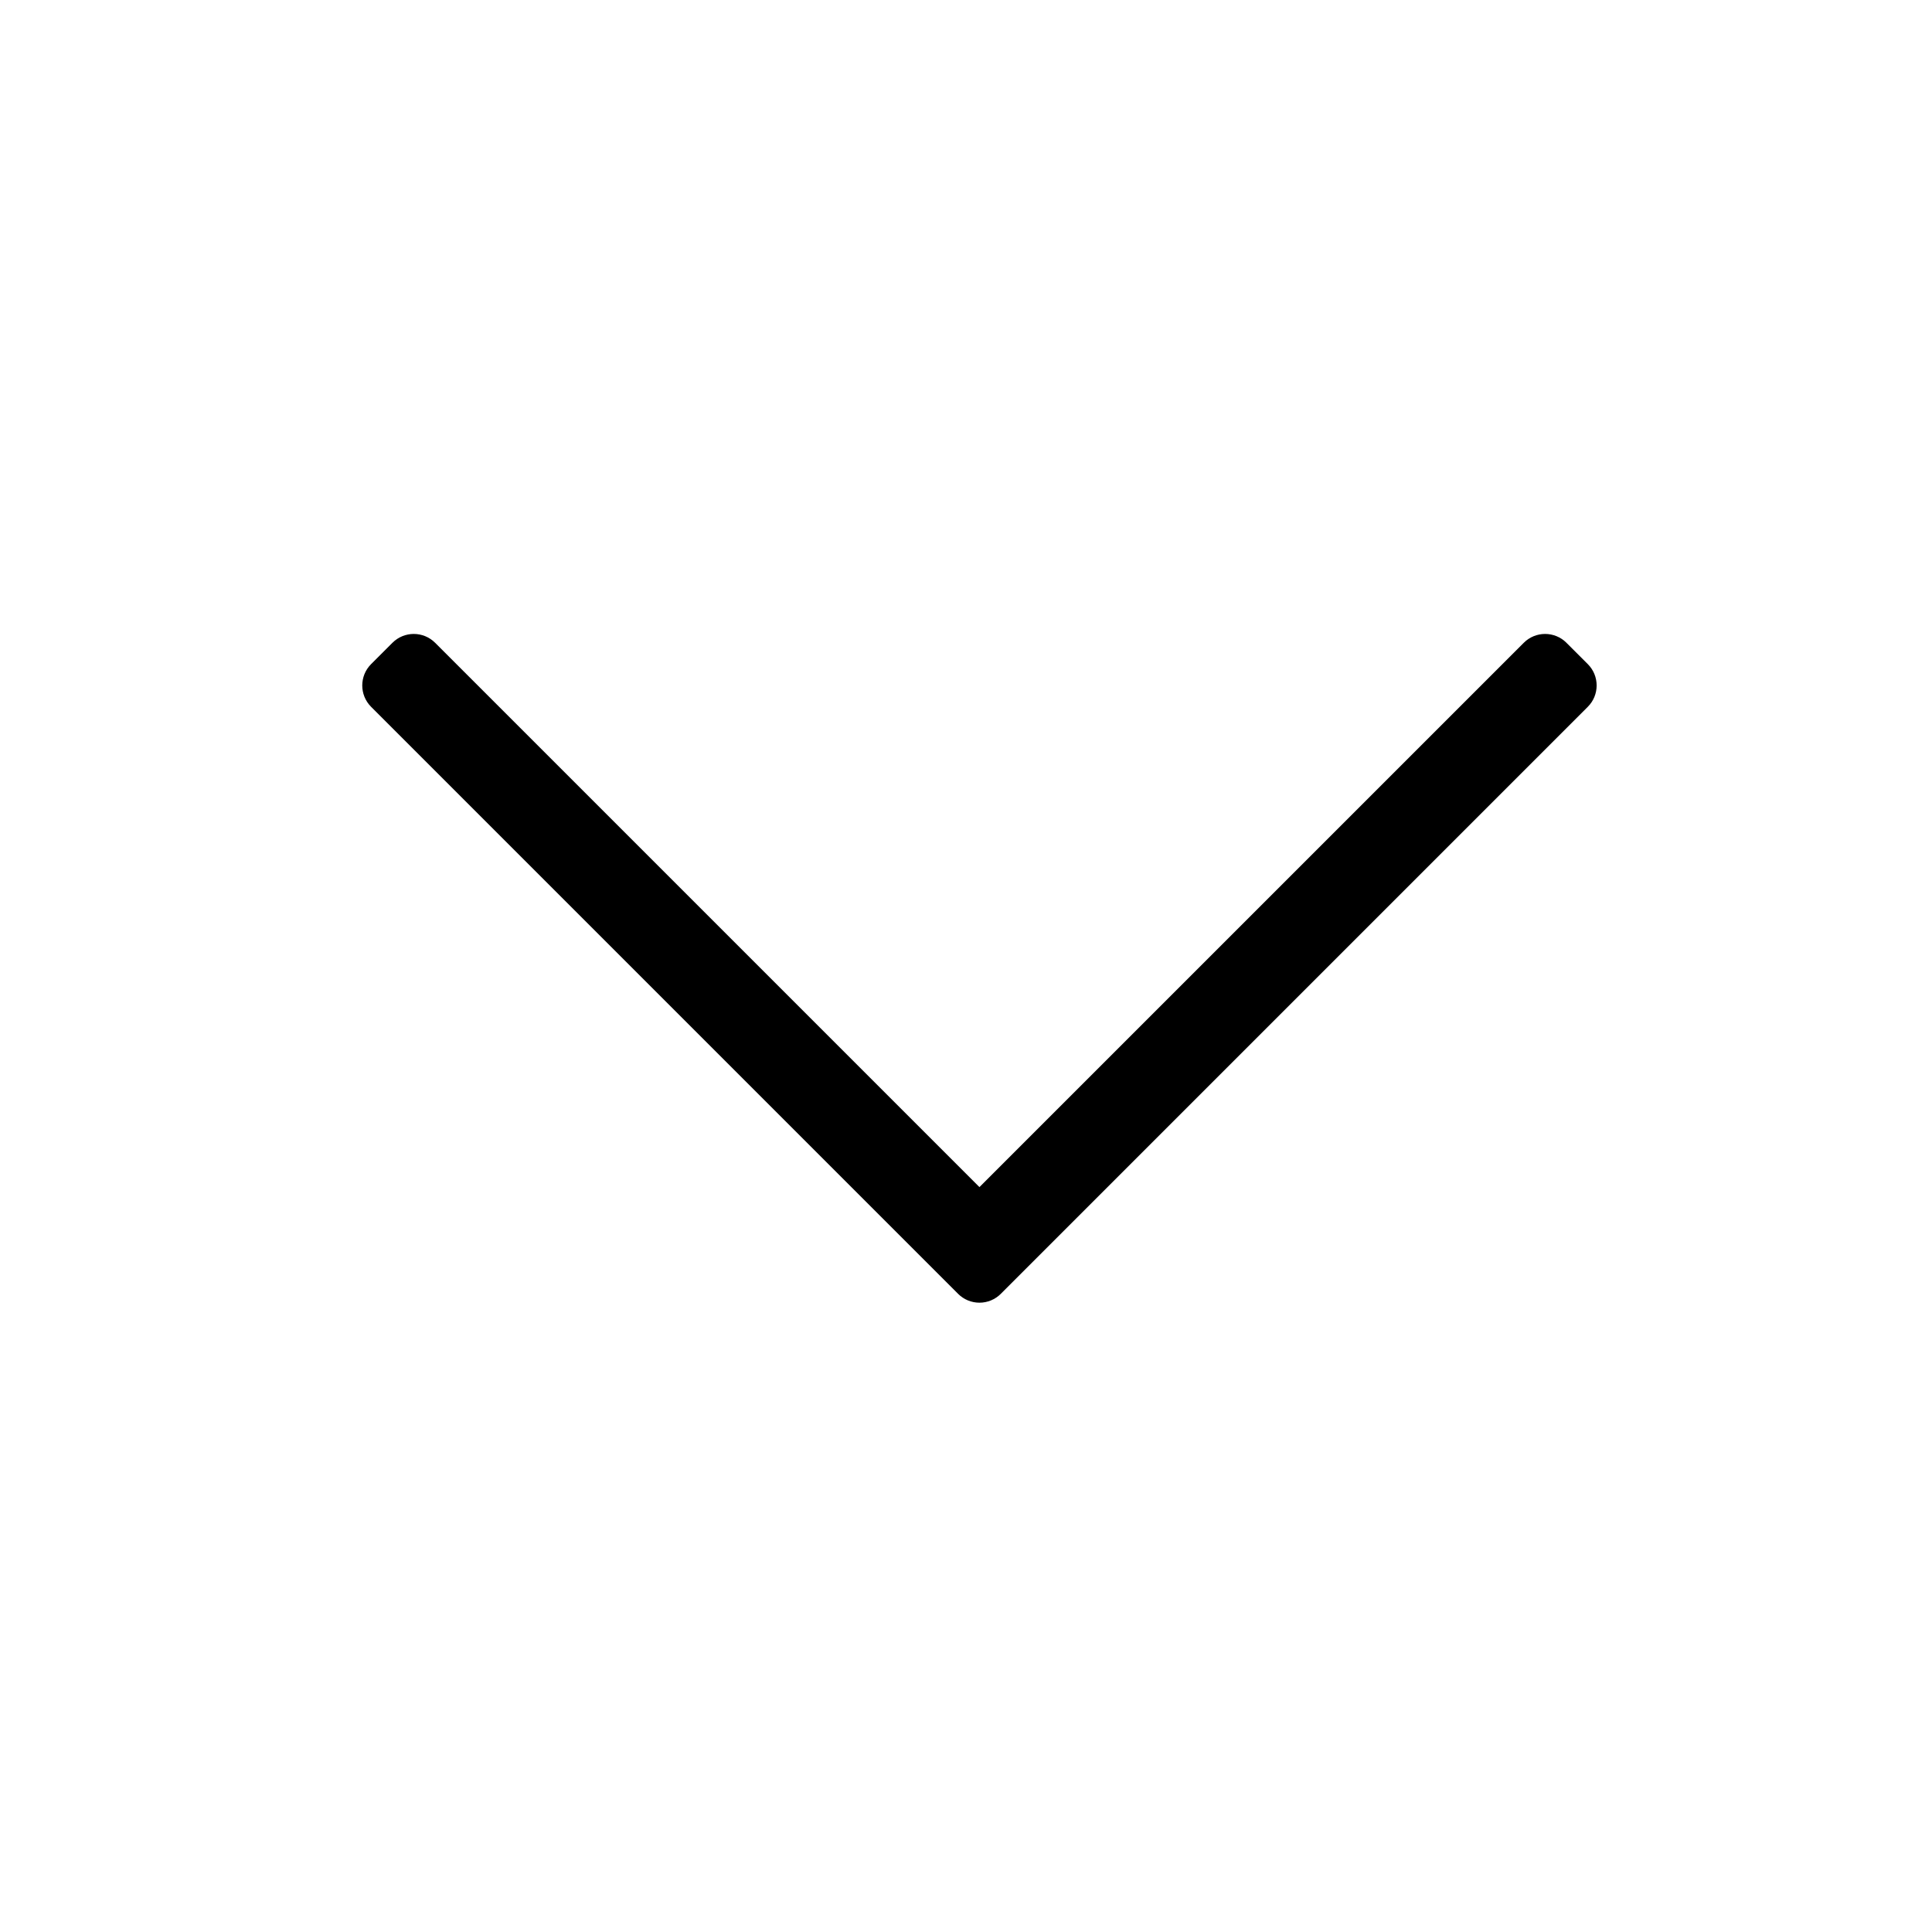
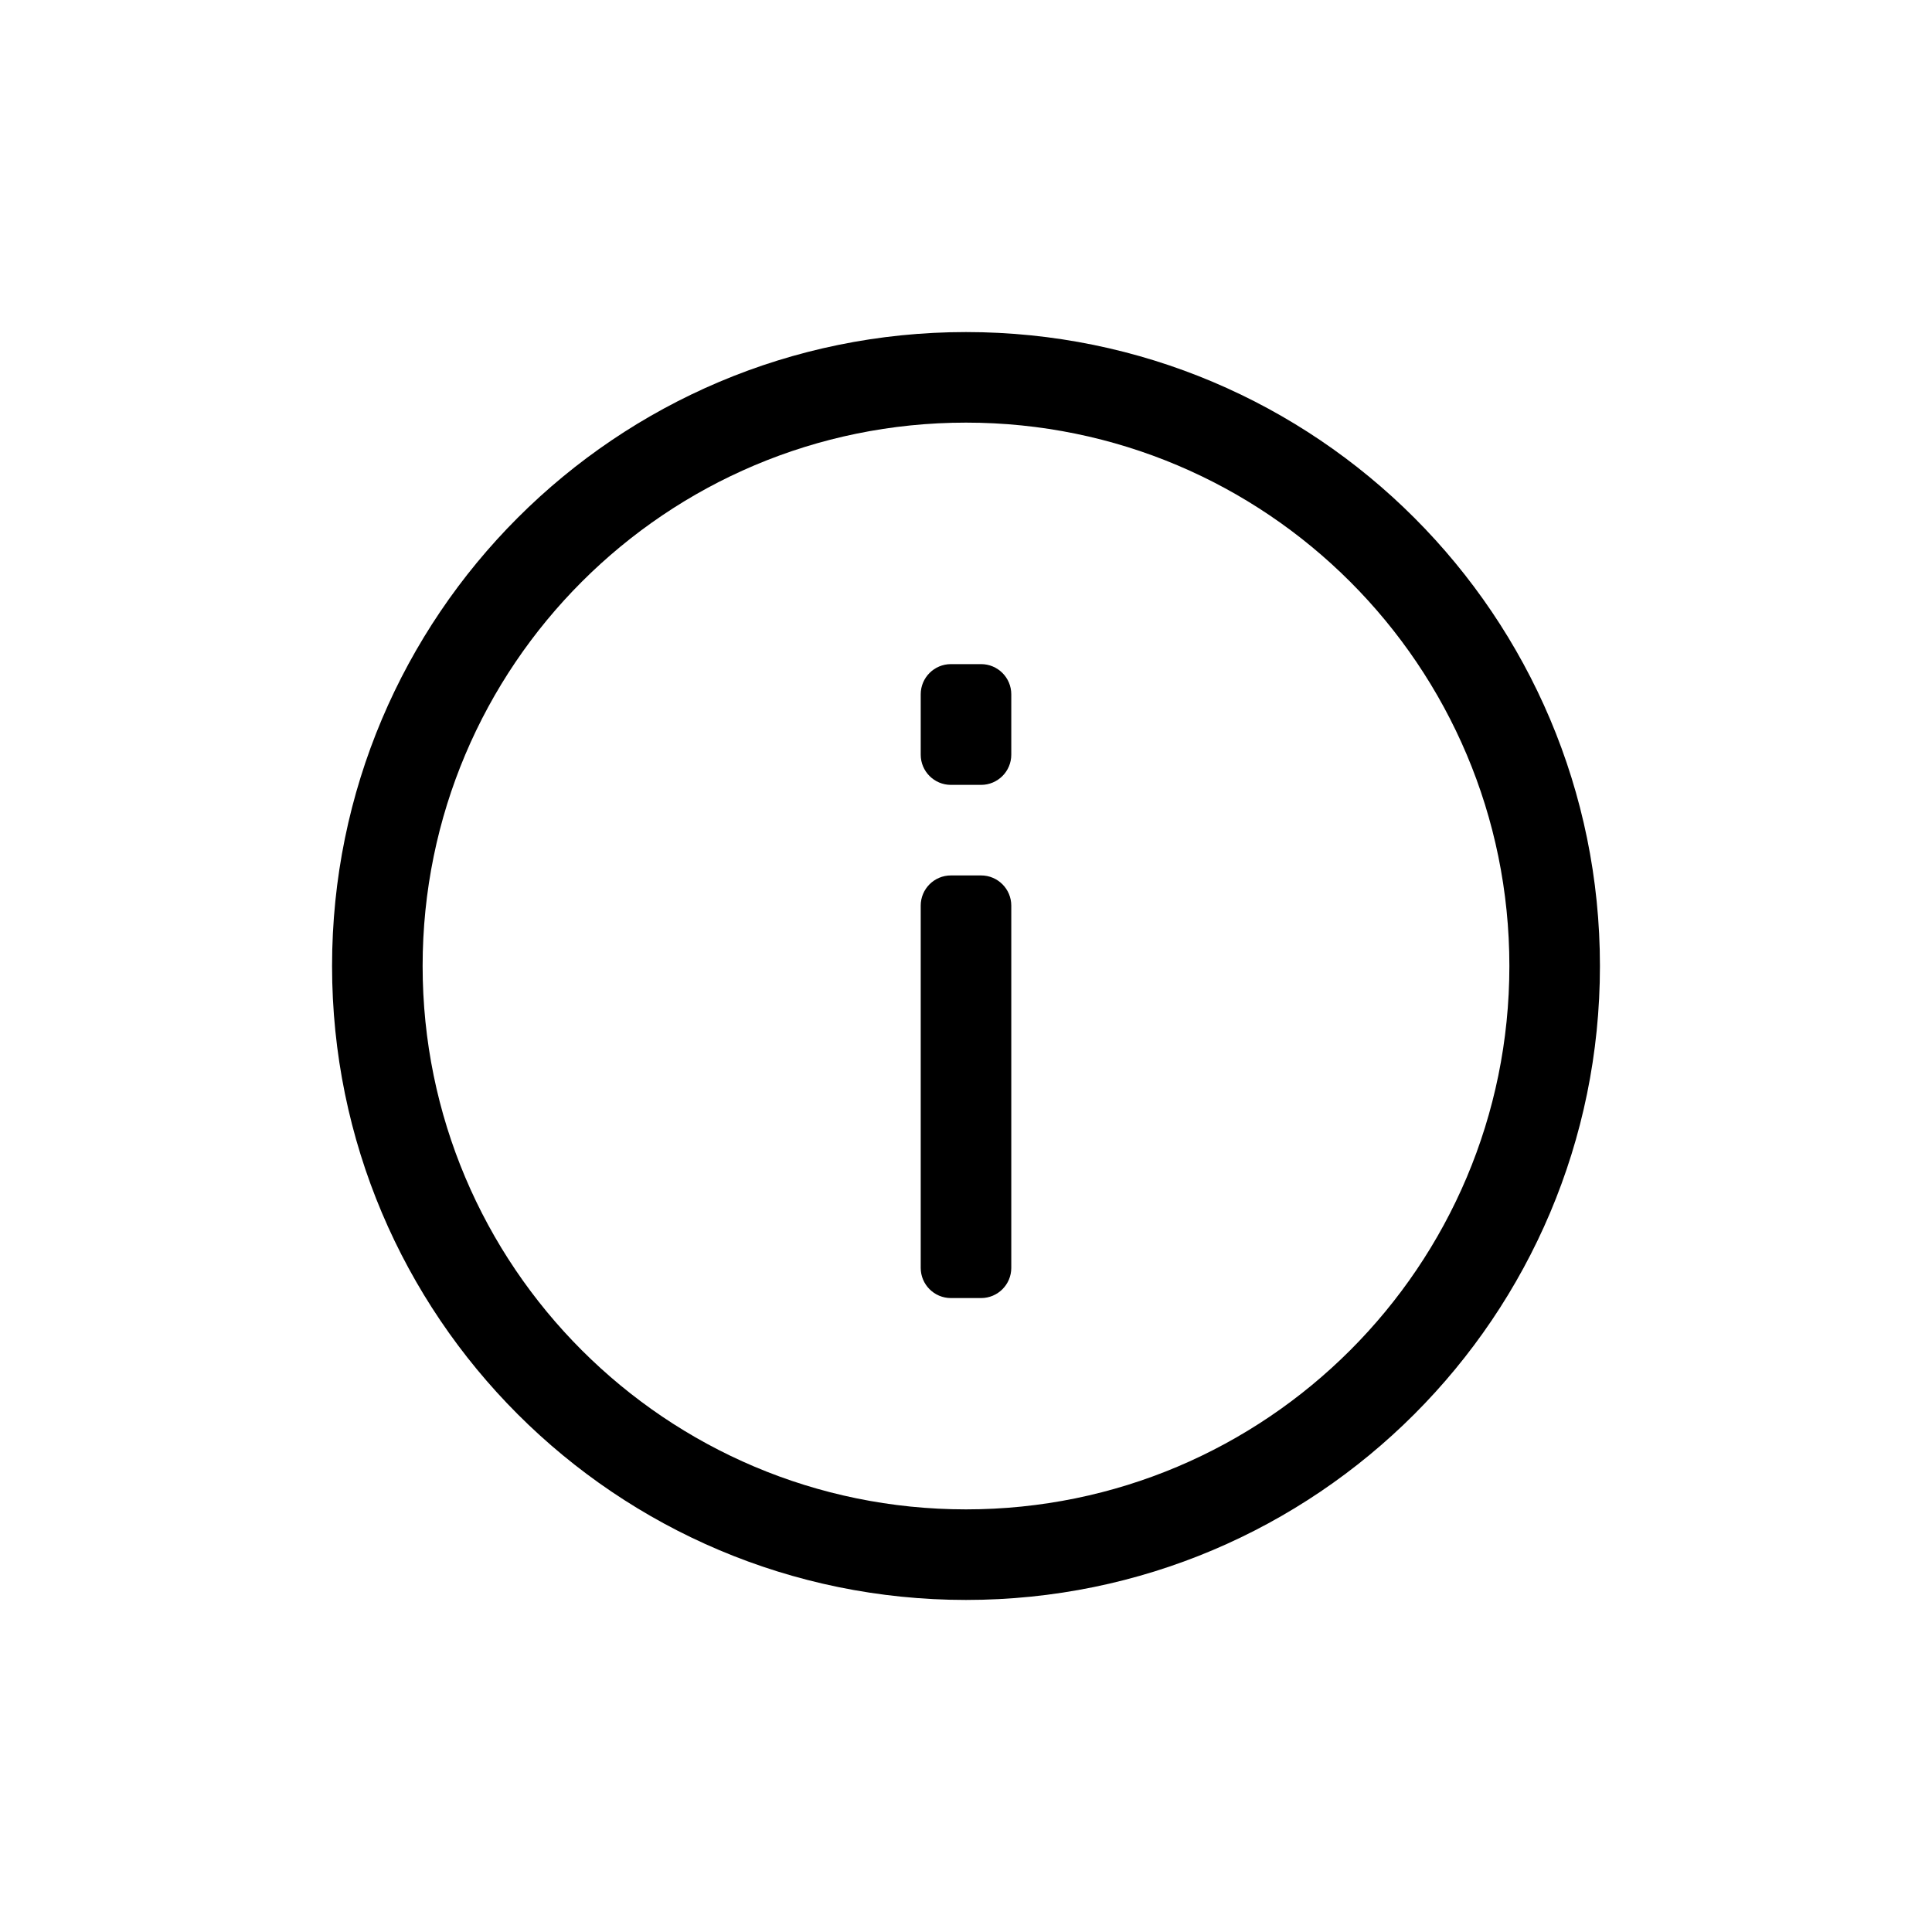
- <svg xmlns="http://www.w3.org/2000/svg" t="1712269507168" class="icon" viewBox="0 0 1024 1024" version="1.1" p-id="4547" width="200" height="200">
-   <path d="M830.24 340.688l11.328 11.312a16 16 0 0 1 0 22.624L530.448 685.76a16 16 0 0 1-22.64 0L196.688 374.624a16 16 0 0 1 0-22.624l11.312-11.312a16 16 0 0 1 22.624 0l288.496 288.496 288.512-288.496a16 16 0 0 1 22.624 0z" fill="#000000" p-id="4548" />
+ <svg xmlns="http://www.w3.org/2000/svg" t="1712253030960" class="icon" viewBox="0 0 1024 1024" version="1.1" p-id="3349" width="200" height="200">
+   <path d="M536 480v192a16 16 0 0 1-16 16h-16a16 16 0 0 1-16-16V480a16 16 0 0 1 16-16h16a16 16 0 0 1 16 16z m-32-128h16a16 16 0 0 1 16 16v32a16 16 0 0 1-16 16h-16a16 16 0 0 1-16-16v-32a16 16 0 0 1 16-16z m8 448c159.056 0 288-128.944 288-288s-128.944-288-288-288-288 128.944-288 288 128.944 288 288 288z m0 48c-185.568 0-336-150.432-336-336s150.432-336 336-336 336 150.432 336 336-150.432 336-336 336z" fill="#000000" p-id="3350" />
</svg>
